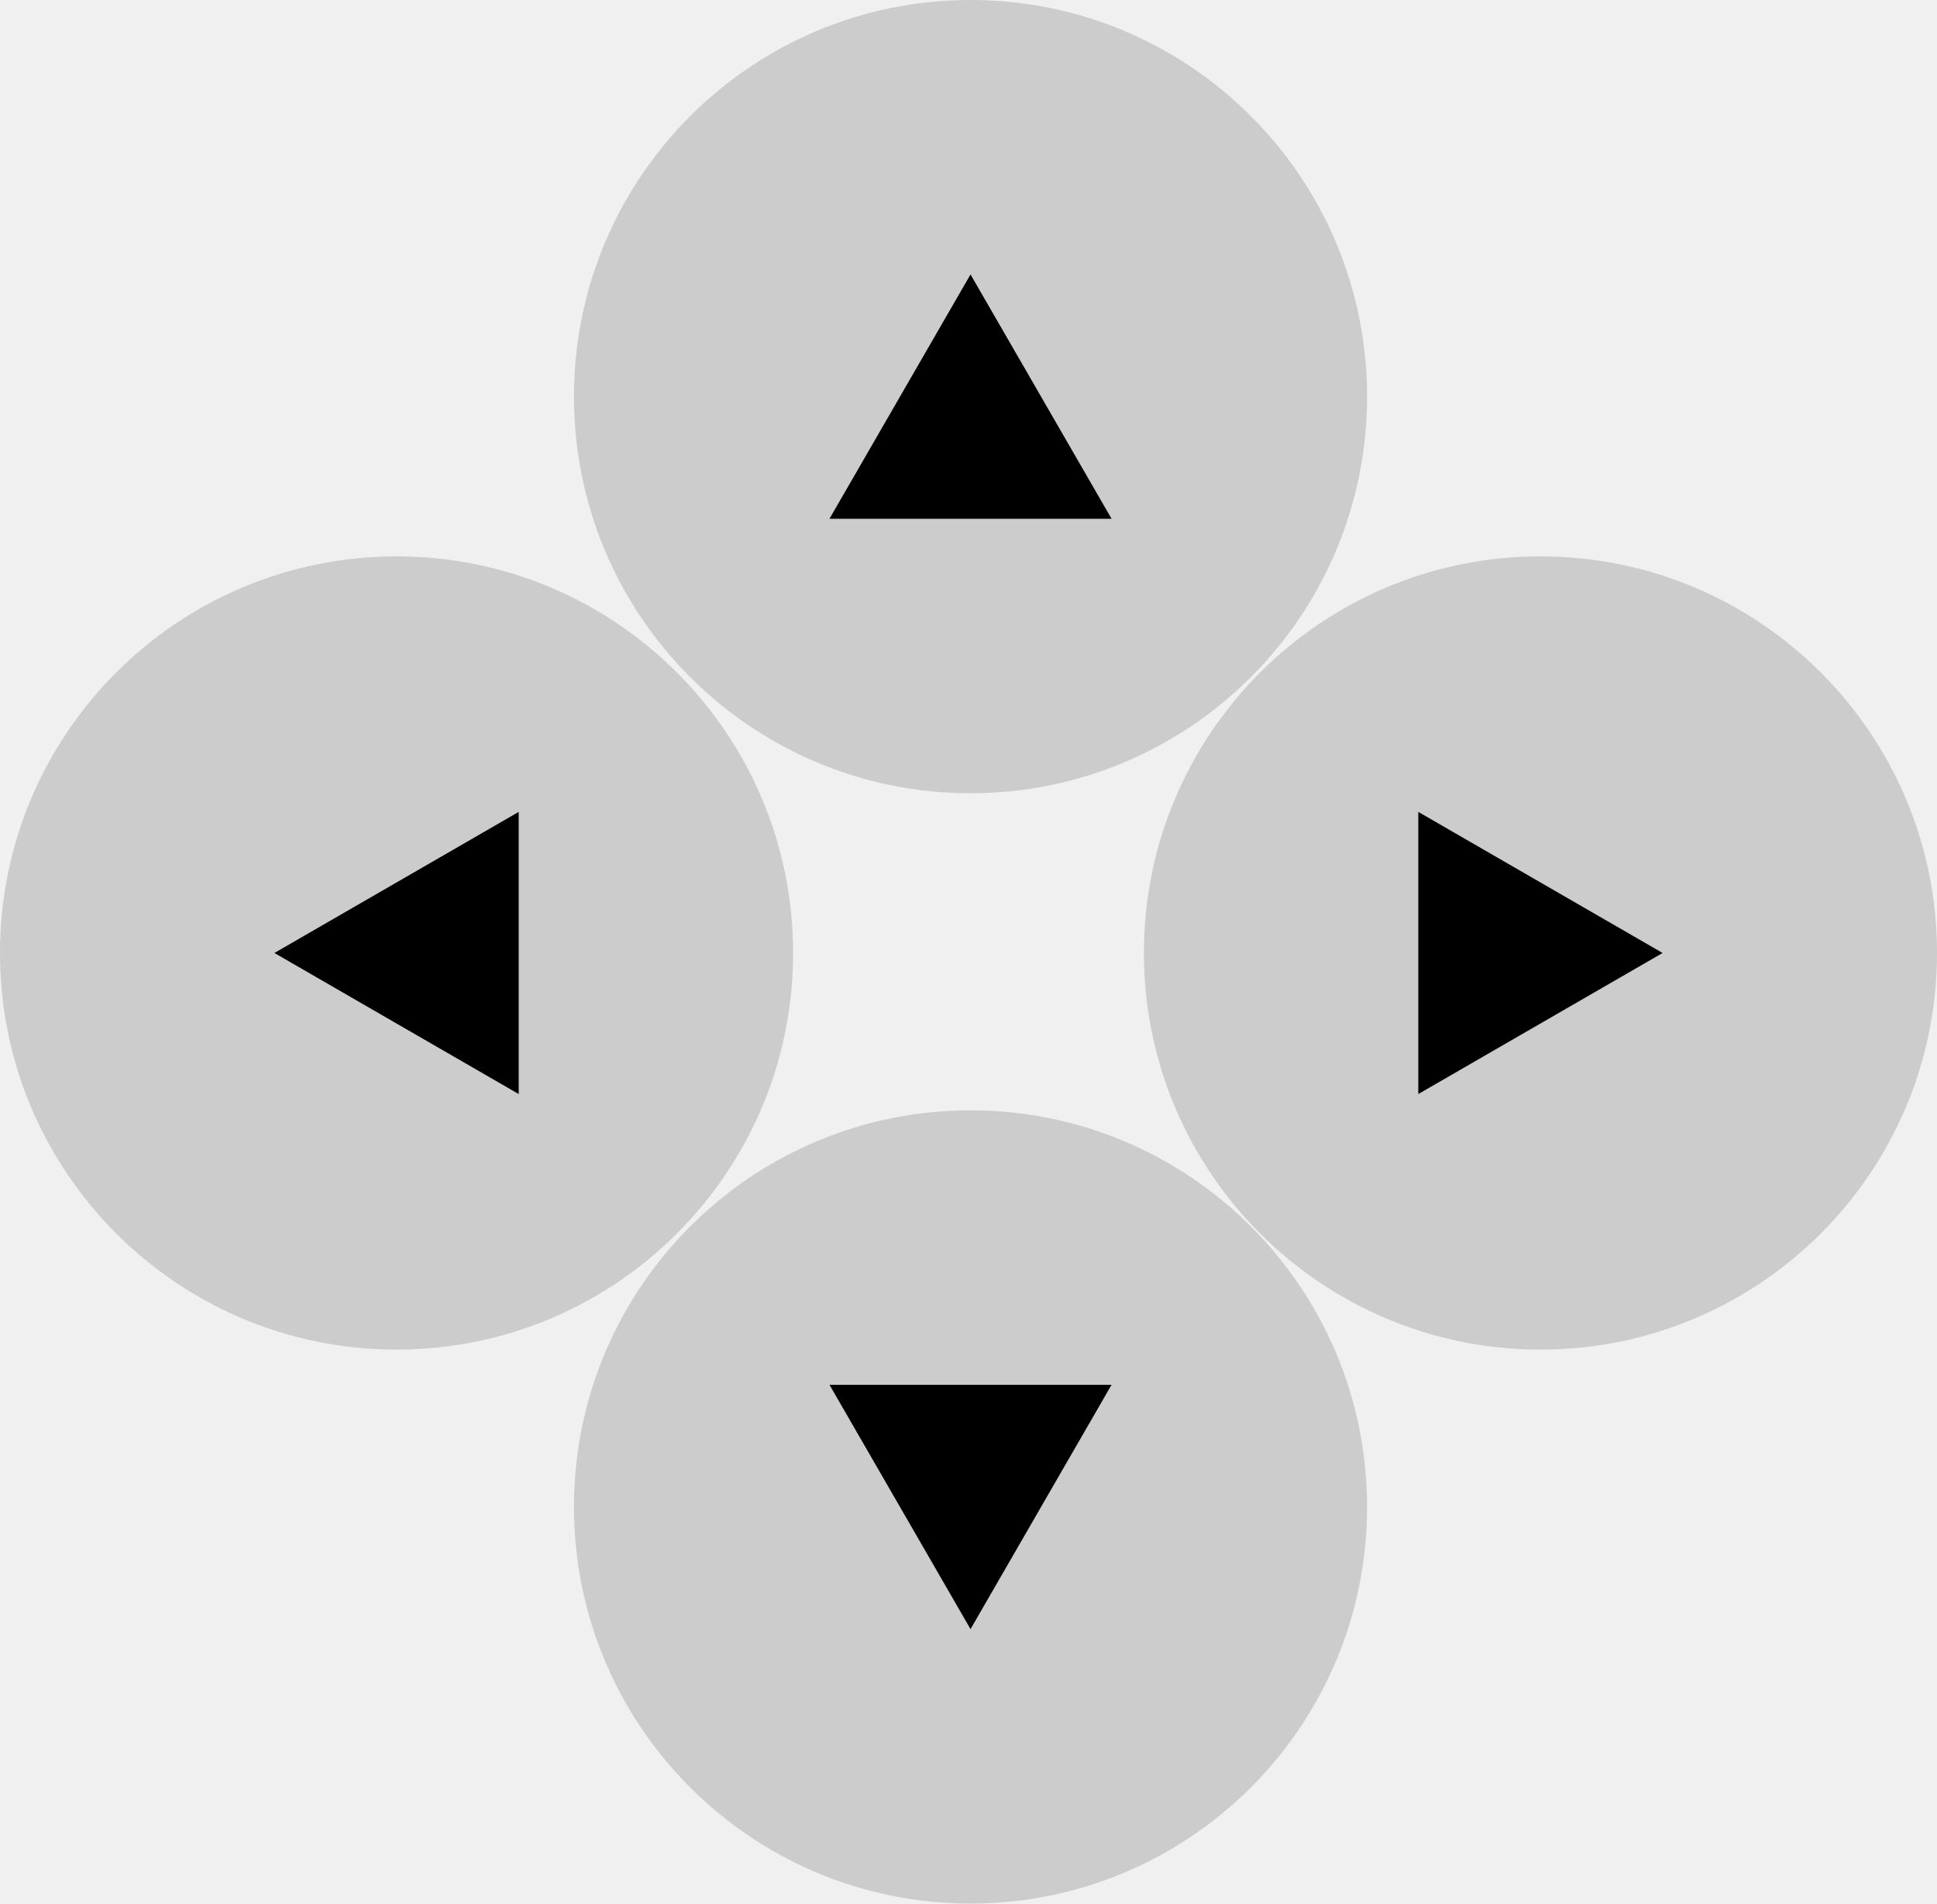
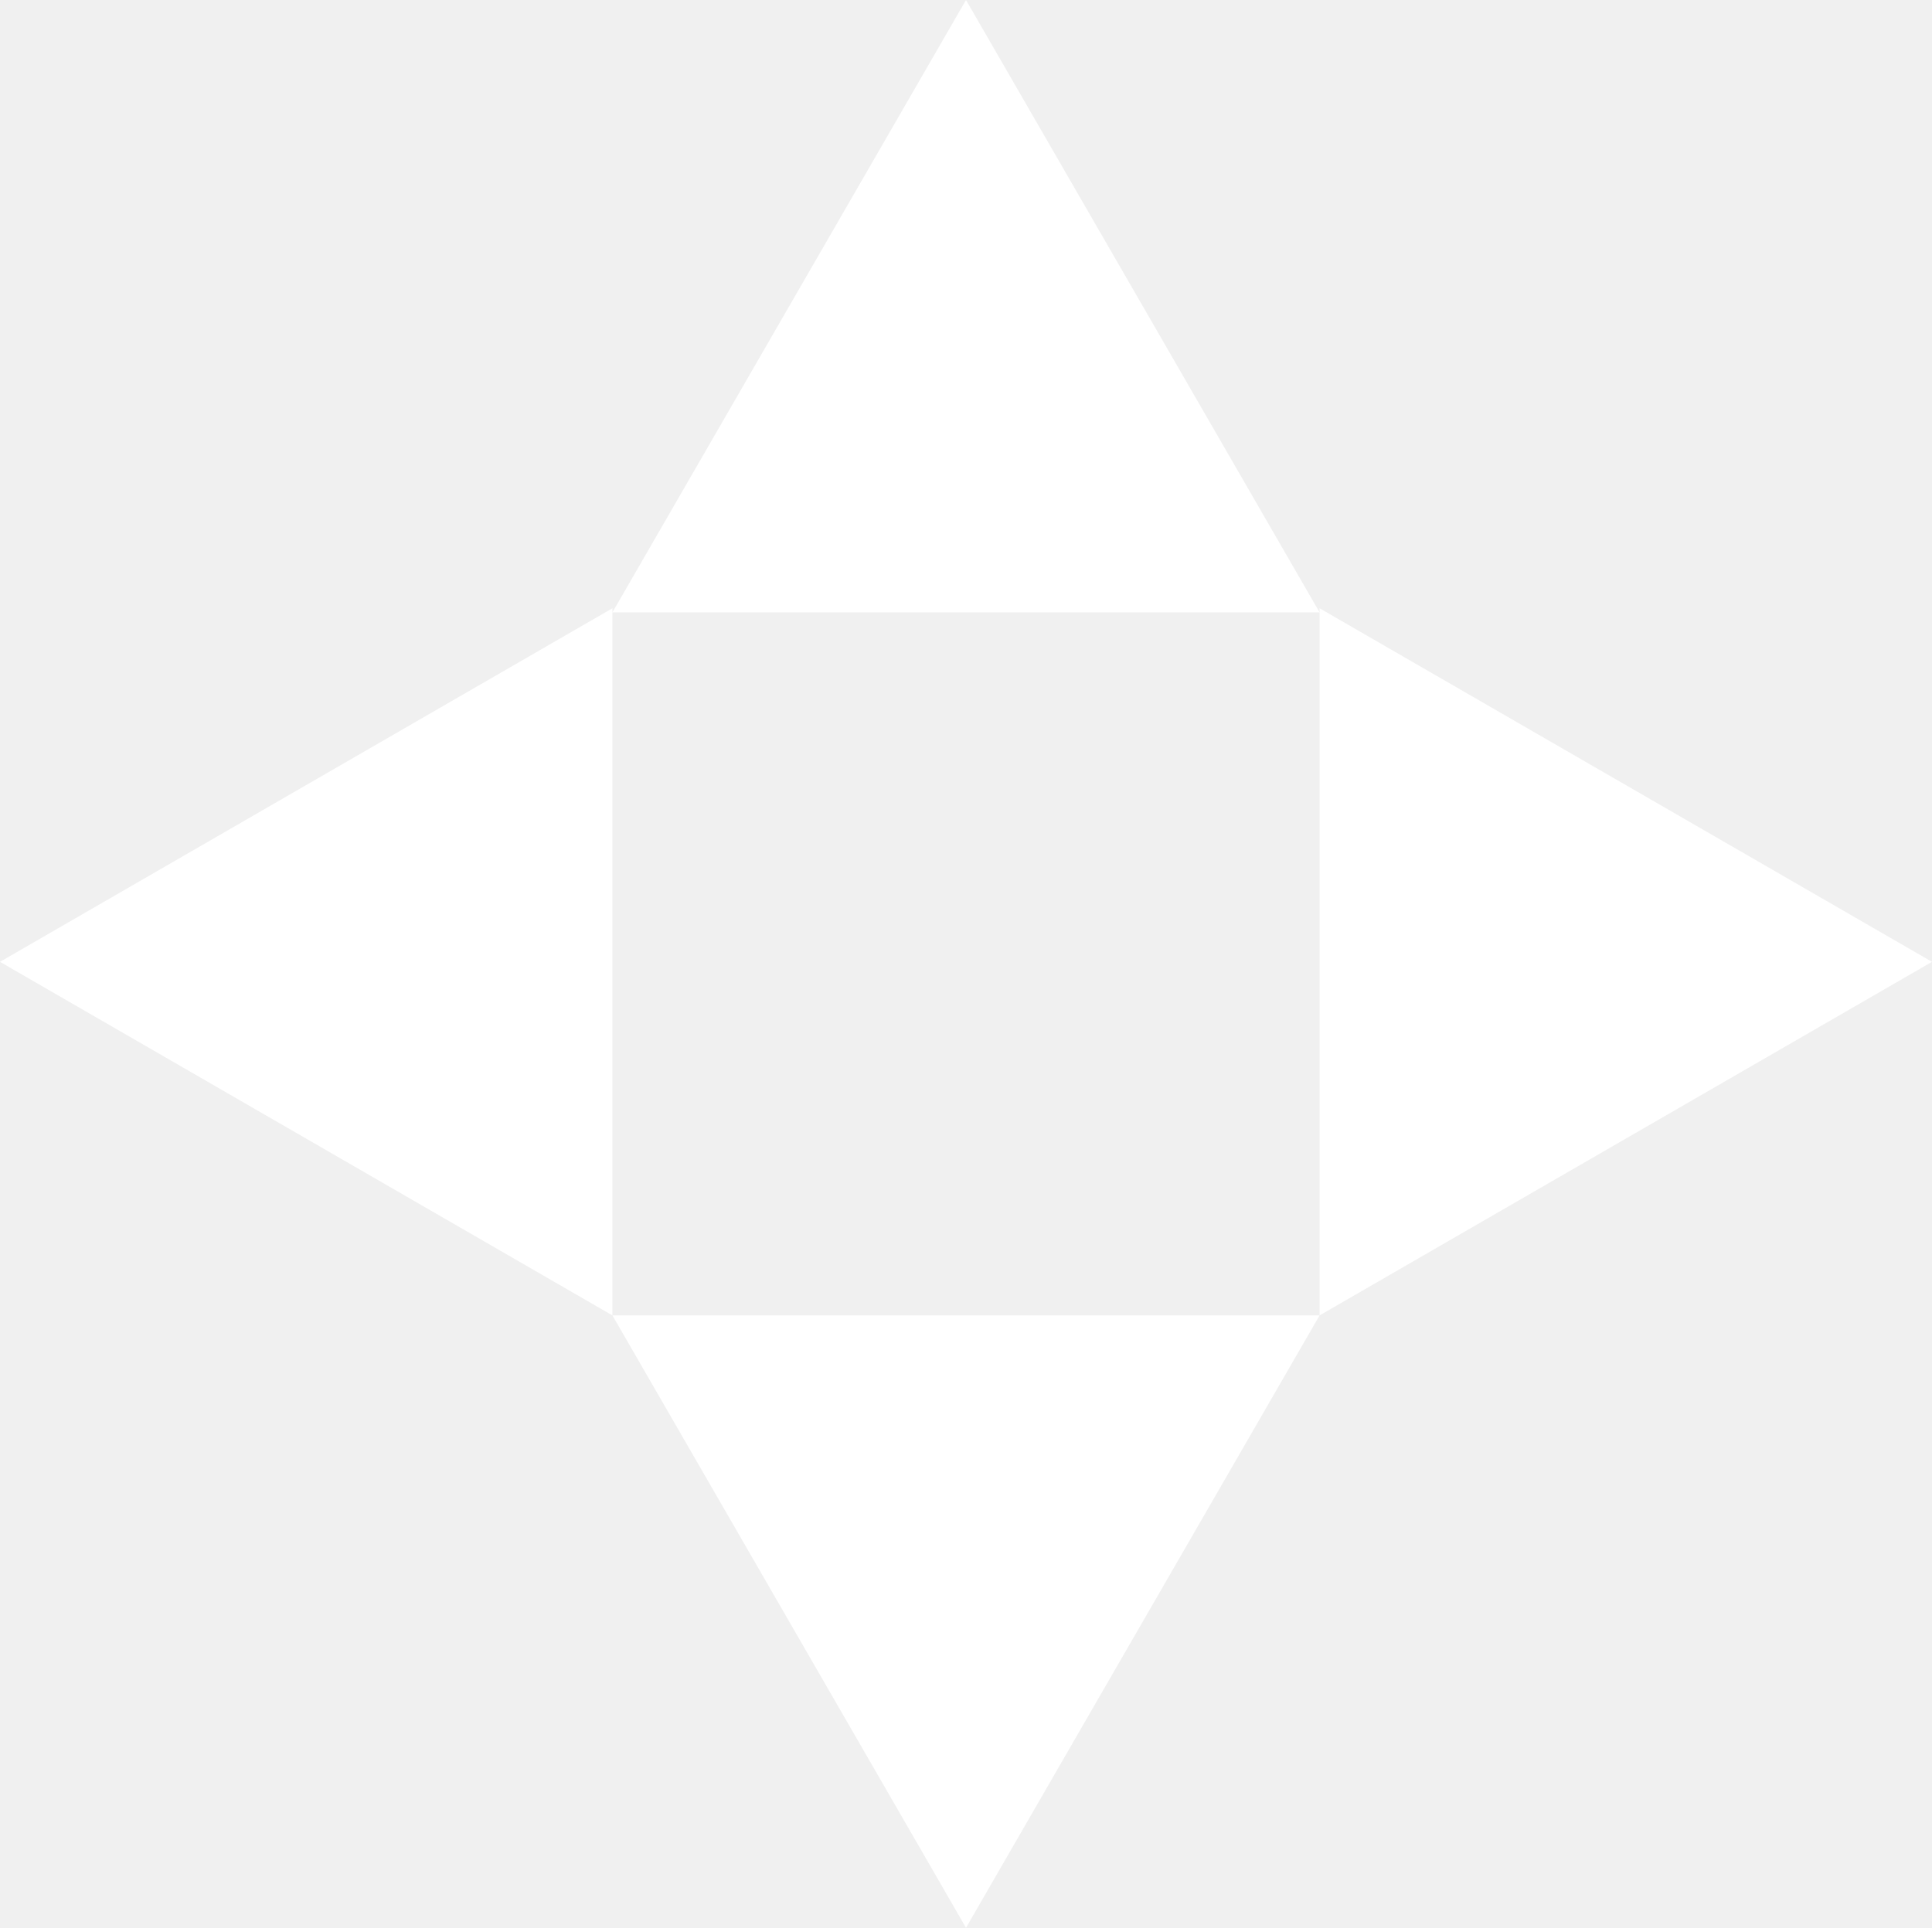
- <svg xmlns="http://www.w3.org/2000/svg" id="Layer_1" data-name="Layer 1" width="112.579" height="110.617" viewBox="0 0 112.579 110.617">
-   <circle cx="23.048" cy="55.379" r="23.048" fill="#ccc" />
-   <polygon points="15.948 55.378 30.147 63.576 30.147 47.18 15.948 55.378" />
-   <circle cx="56.407" cy="23.048" r="23.048" fill="#ccc" />
-   <polygon points="56.407 15.948 48.209 30.147 64.605 30.147 56.407 15.948" />
-   <circle cx="56.407" cy="87.57" r="23.048" fill="#ccc" />
-   <polygon points="56.407 94.669 48.209 80.47 64.605 80.47 56.407 94.669" />
-   <circle cx="89.532" cy="55.379" r="23.048" fill="#ccc" />
-   <polygon points="96.631 55.378 82.432 47.18 82.432 63.576 96.631 55.378" />
+ <svg xmlns="http://www.w3.org/2000/svg" id="Layer_1" data-name="Layer 1" width="44.794" height="44.699" viewBox="0 0 44.794 44.699">
+   <polygon points="0 22.302 14.199 30.5 14.199 14.104 0 22.302" fill="#fff" />
+   <polygon points="22.397 0 14.199 14.199 30.595 14.199 22.397 0" fill="#fff" />
+   <polygon points="22.397 44.699 14.199 30.5 30.595 30.5 22.397 44.699" fill="#fff" />
+   <polygon points="44.794 22.302 30.595 14.104 30.595 30.5 44.794 22.302" fill="#fff" />
</svg>
